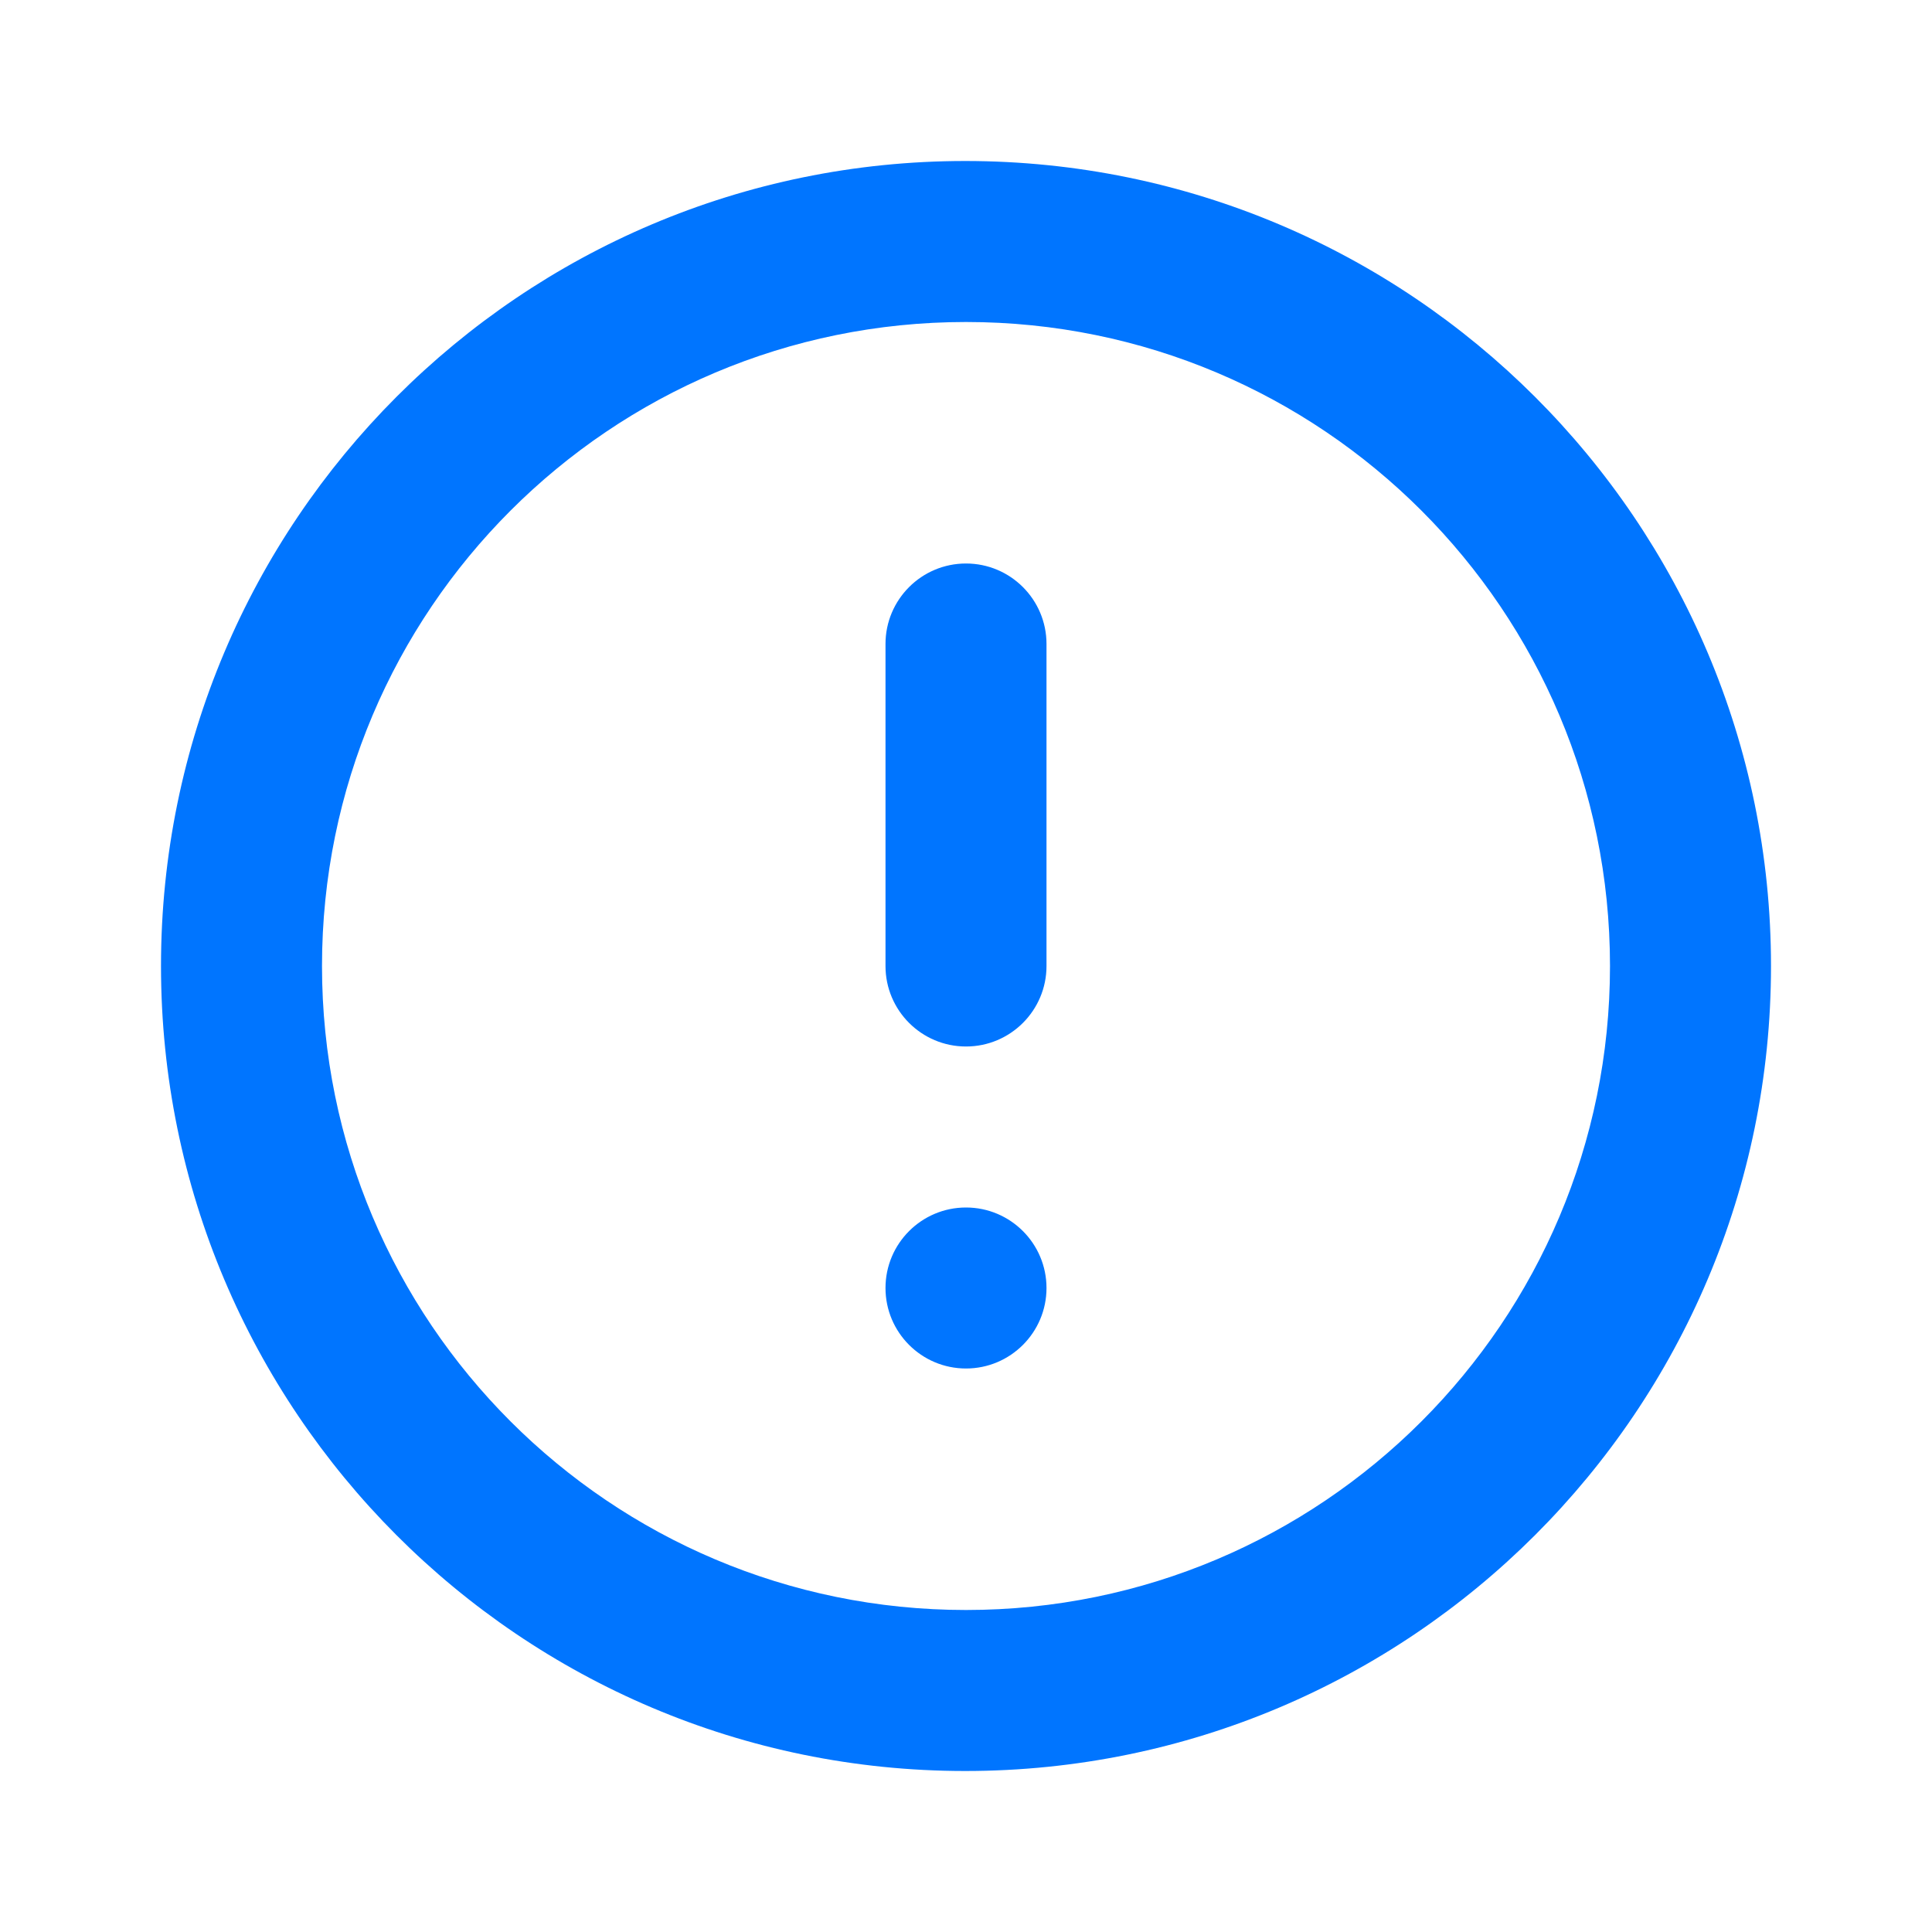
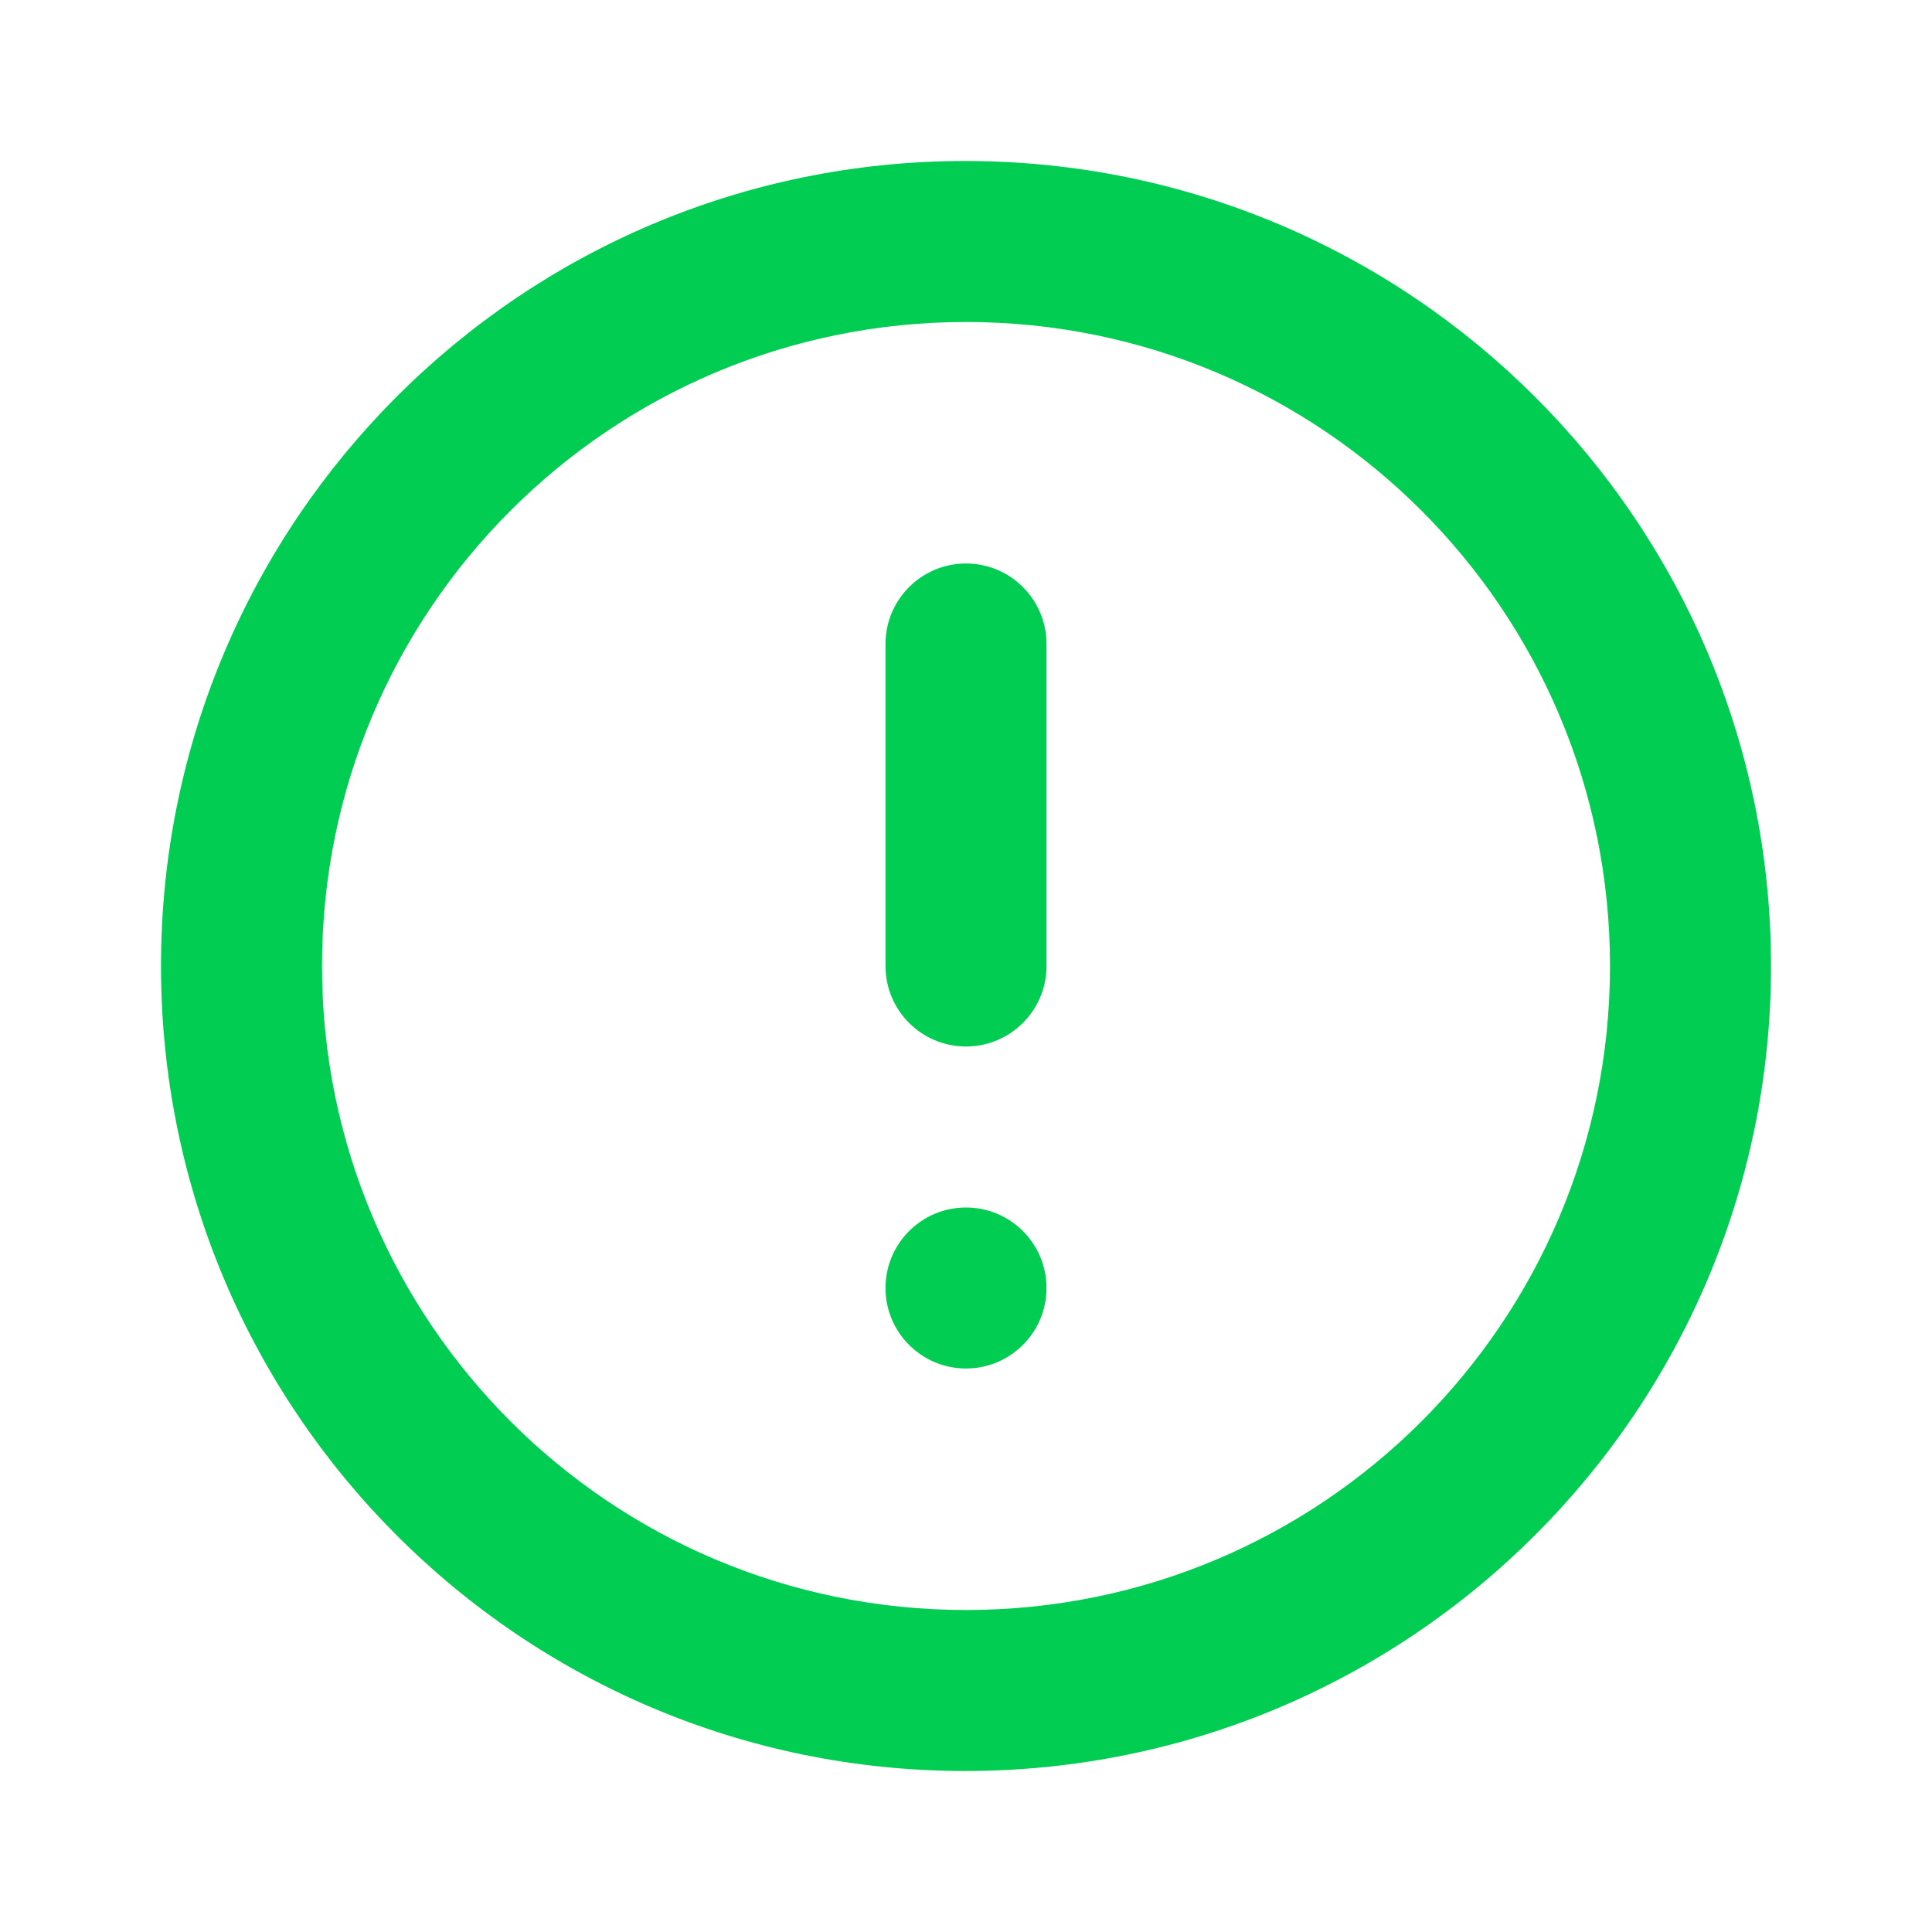
<svg xmlns="http://www.w3.org/2000/svg" width="24" height="24" viewBox="0 0 24 24" fill="none">
-   <path d="M11 16C11 15.448 11.448 15 12 15C12.552 15 13 15.448 13 16C13 16.552 12.552 17 12 17C11.448 17 11 16.552 11 16ZM11 8C11 7.448 11.448 7 12 7C12.552 7 13 7.448 13 8V12C13 12.552 12.552 13 12 13C11.448 13 11 12.552 11 12V8ZM11.99 2C6.47 2 2 6.48 2 12C2 17.52 6.47 22 11.99 22C17.52 22 22 17.52 22 12C22 6.48 17.52 2 11.99 2ZM12 20C7.58 20 4 16.42 4 12C4 7.58 7.58 4 12 4C16.42 4 20 7.58 20 12C20 16.42 16.42 20 12 20Z" fill="#0075FF" />
+   <path d="M11 16C11 15.448 11.448 15 12 15C12.552 15 13 15.448 13 16C13 16.552 12.552 17 12 17C11.448 17 11 16.552 11 16ZM11 8C11 7.448 11.448 7 12 7C12.552 7 13 7.448 13 8V12C13 12.552 12.552 13 12 13C11.448 13 11 12.552 11 12V8ZM11.99 2C6.47 2 2 6.48 2 12C2 17.52 6.47 22 11.99 22C17.52 22 22 17.52 22 12C22 6.48 17.52 2 11.99 2ZM12 20C7.58 20 4 16.42 4 12C4 7.58 7.58 4 12 4C16.42 4 20 7.58 20 12C20 16.42 16.42 20 12 20Z" fill="#00CD52" />
</svg>
